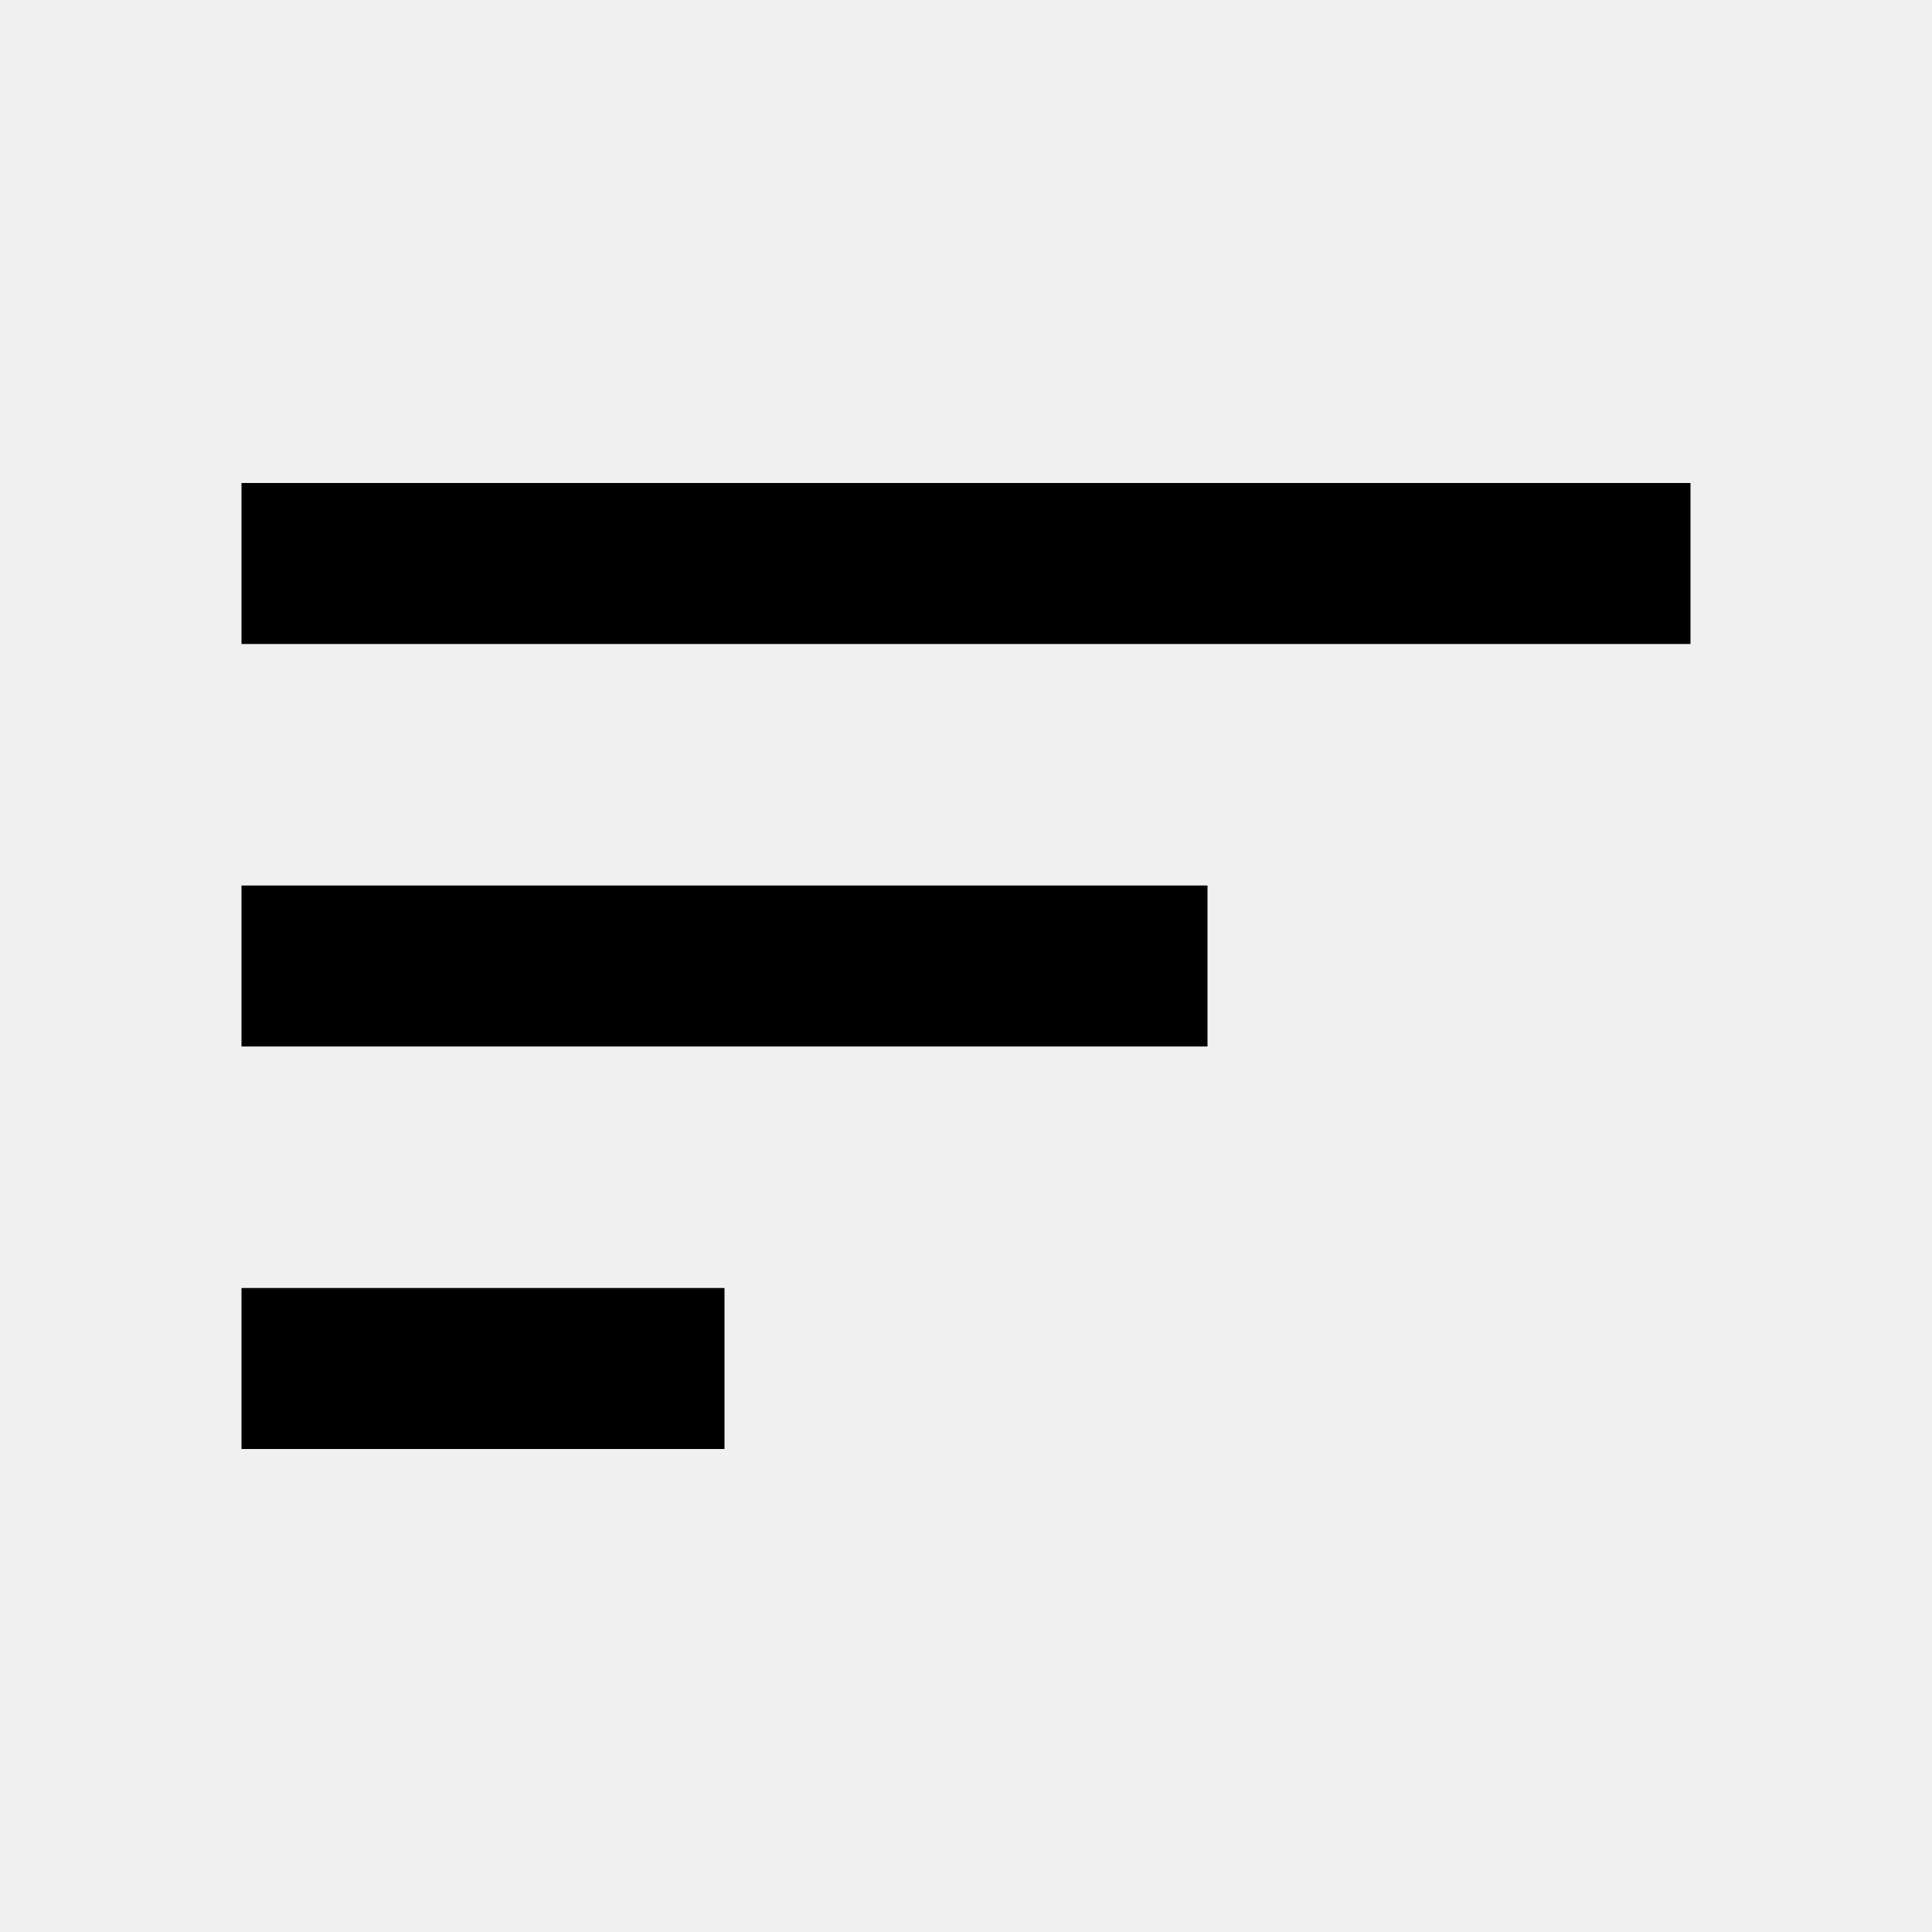
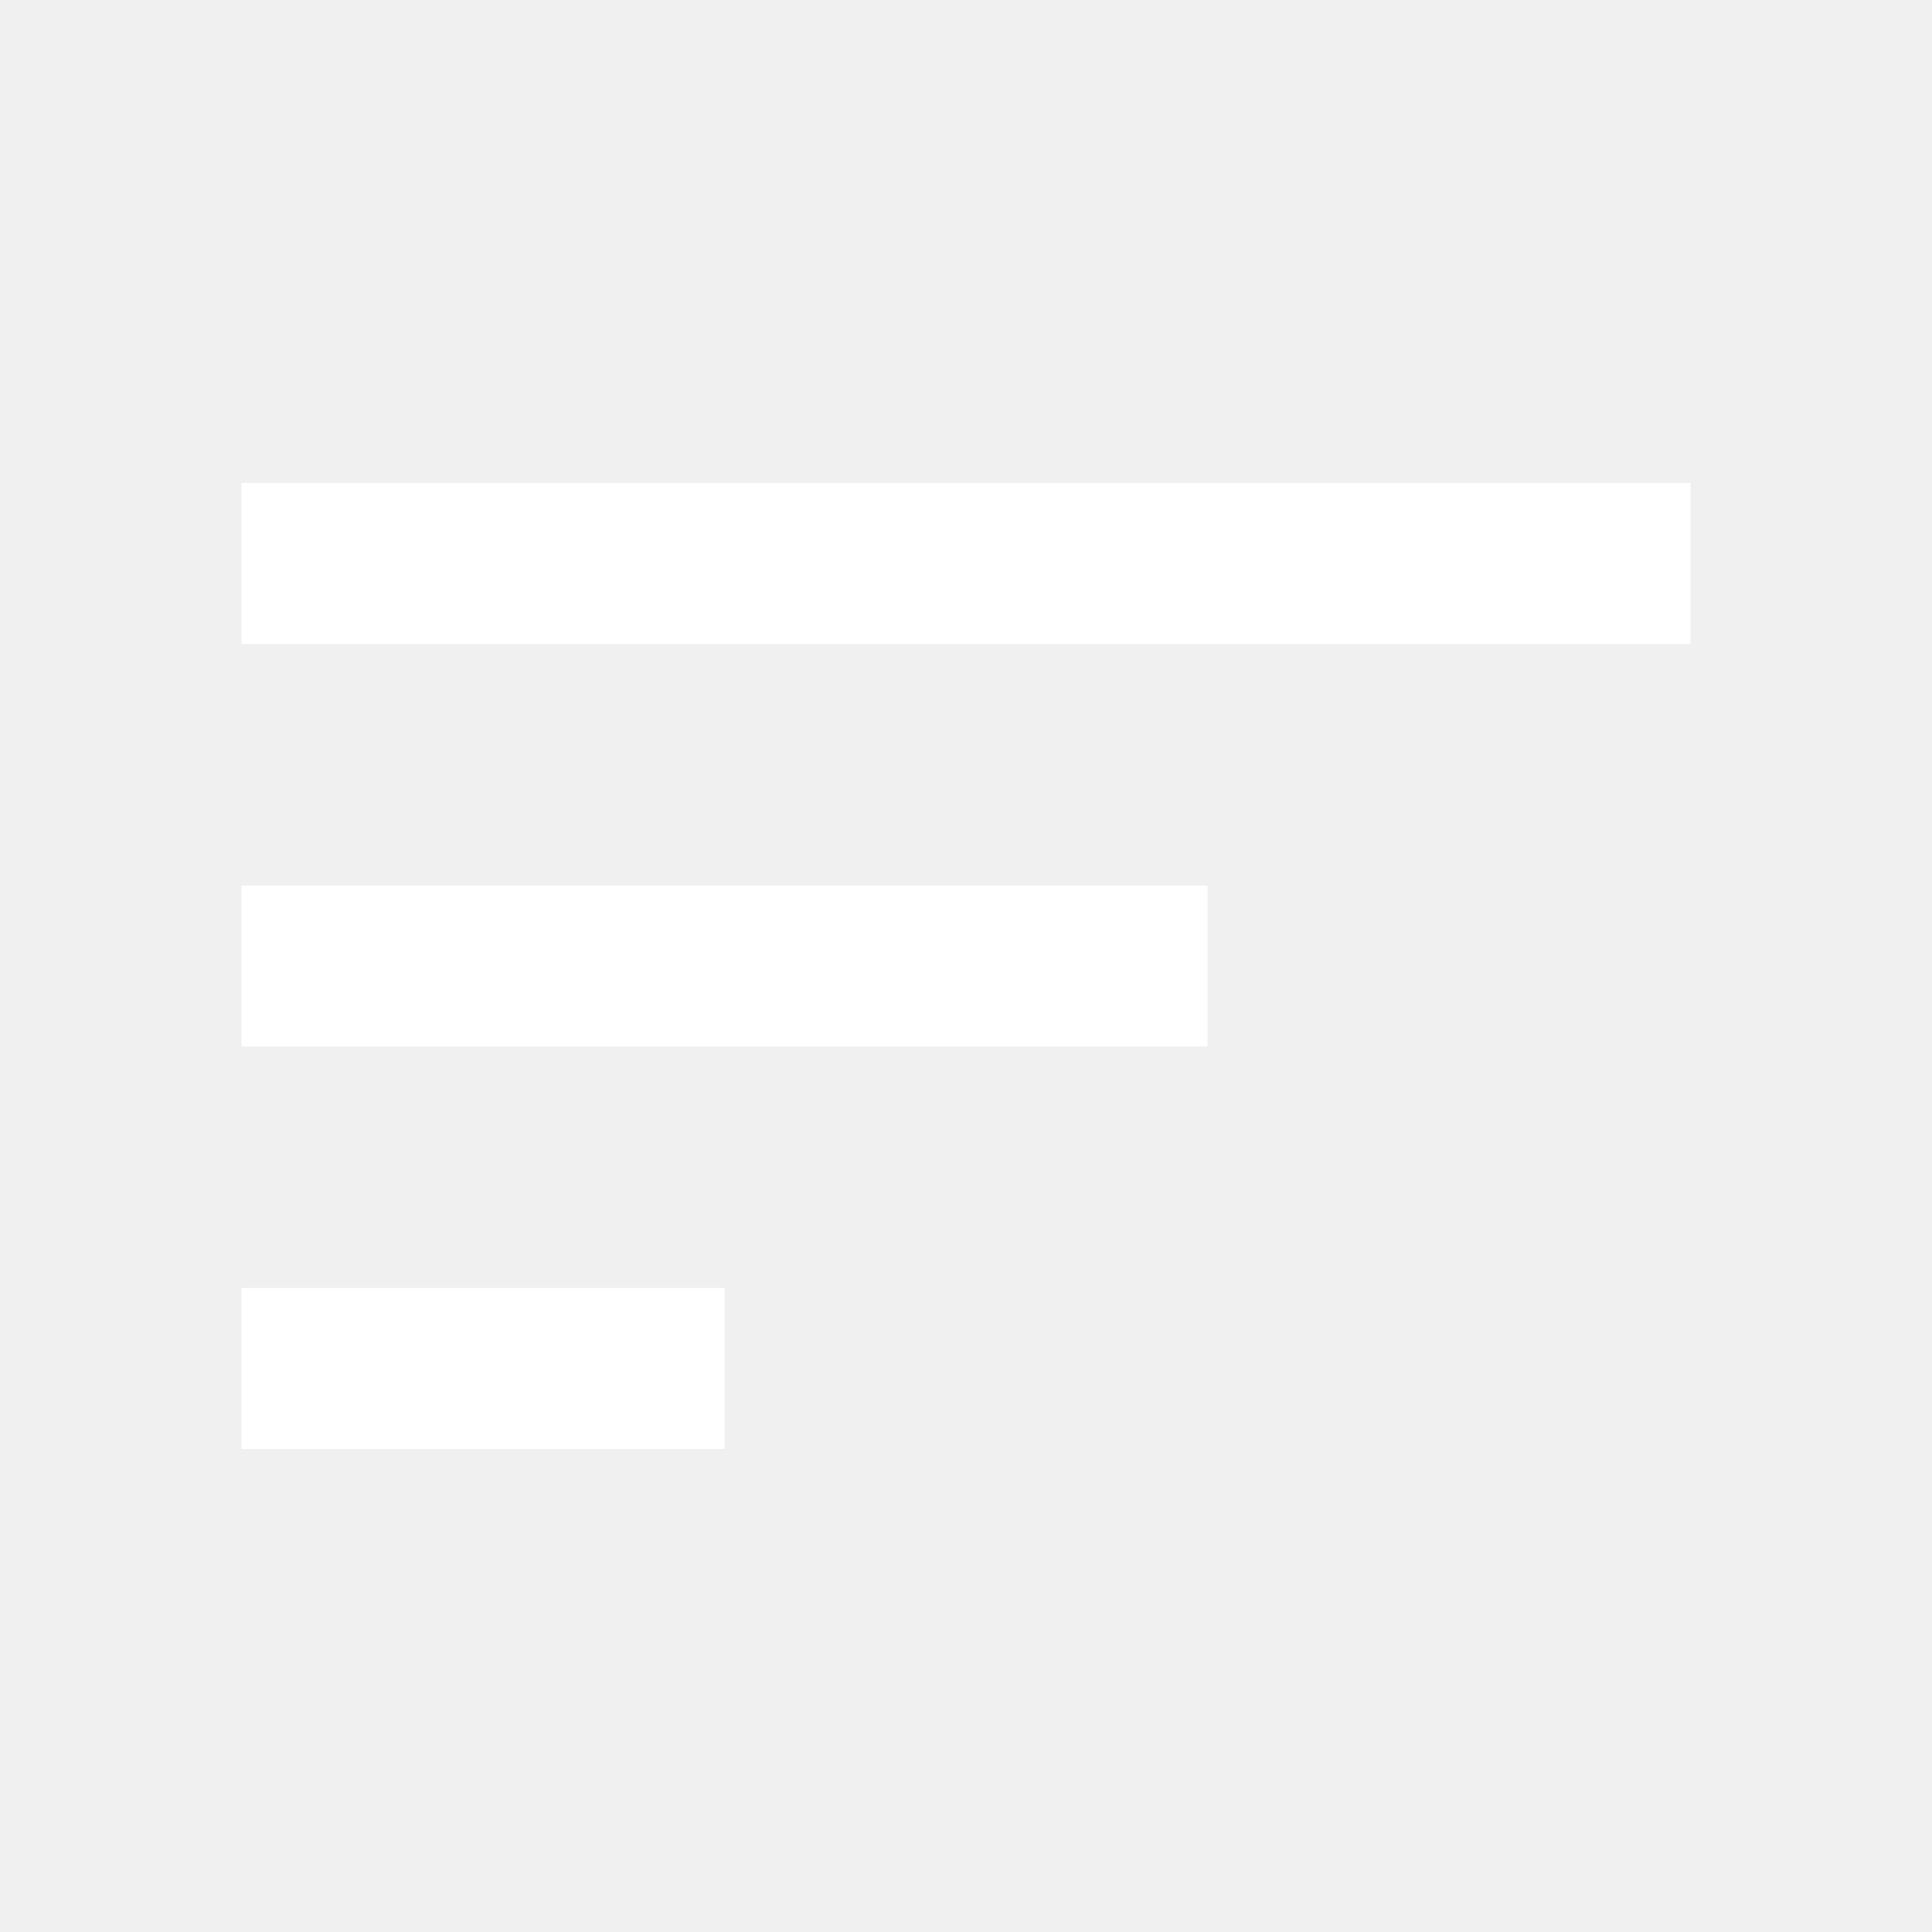
- <svg xmlns="http://www.w3.org/2000/svg" height="24px" viewBox="0 0 24 24" width="24px" fill="#000000">
+ <svg xmlns="http://www.w3.org/2000/svg" height="24px" viewBox="0 0 24 24" width="24px" fill="#FFF">
  <path d="M0 0h24v24H0V0z" fill="none" />
  <path d="M3 18h6v-2H3v2zM3 6v2h18V6H3zm0 7h12v-2H3v2z" />
</svg>
